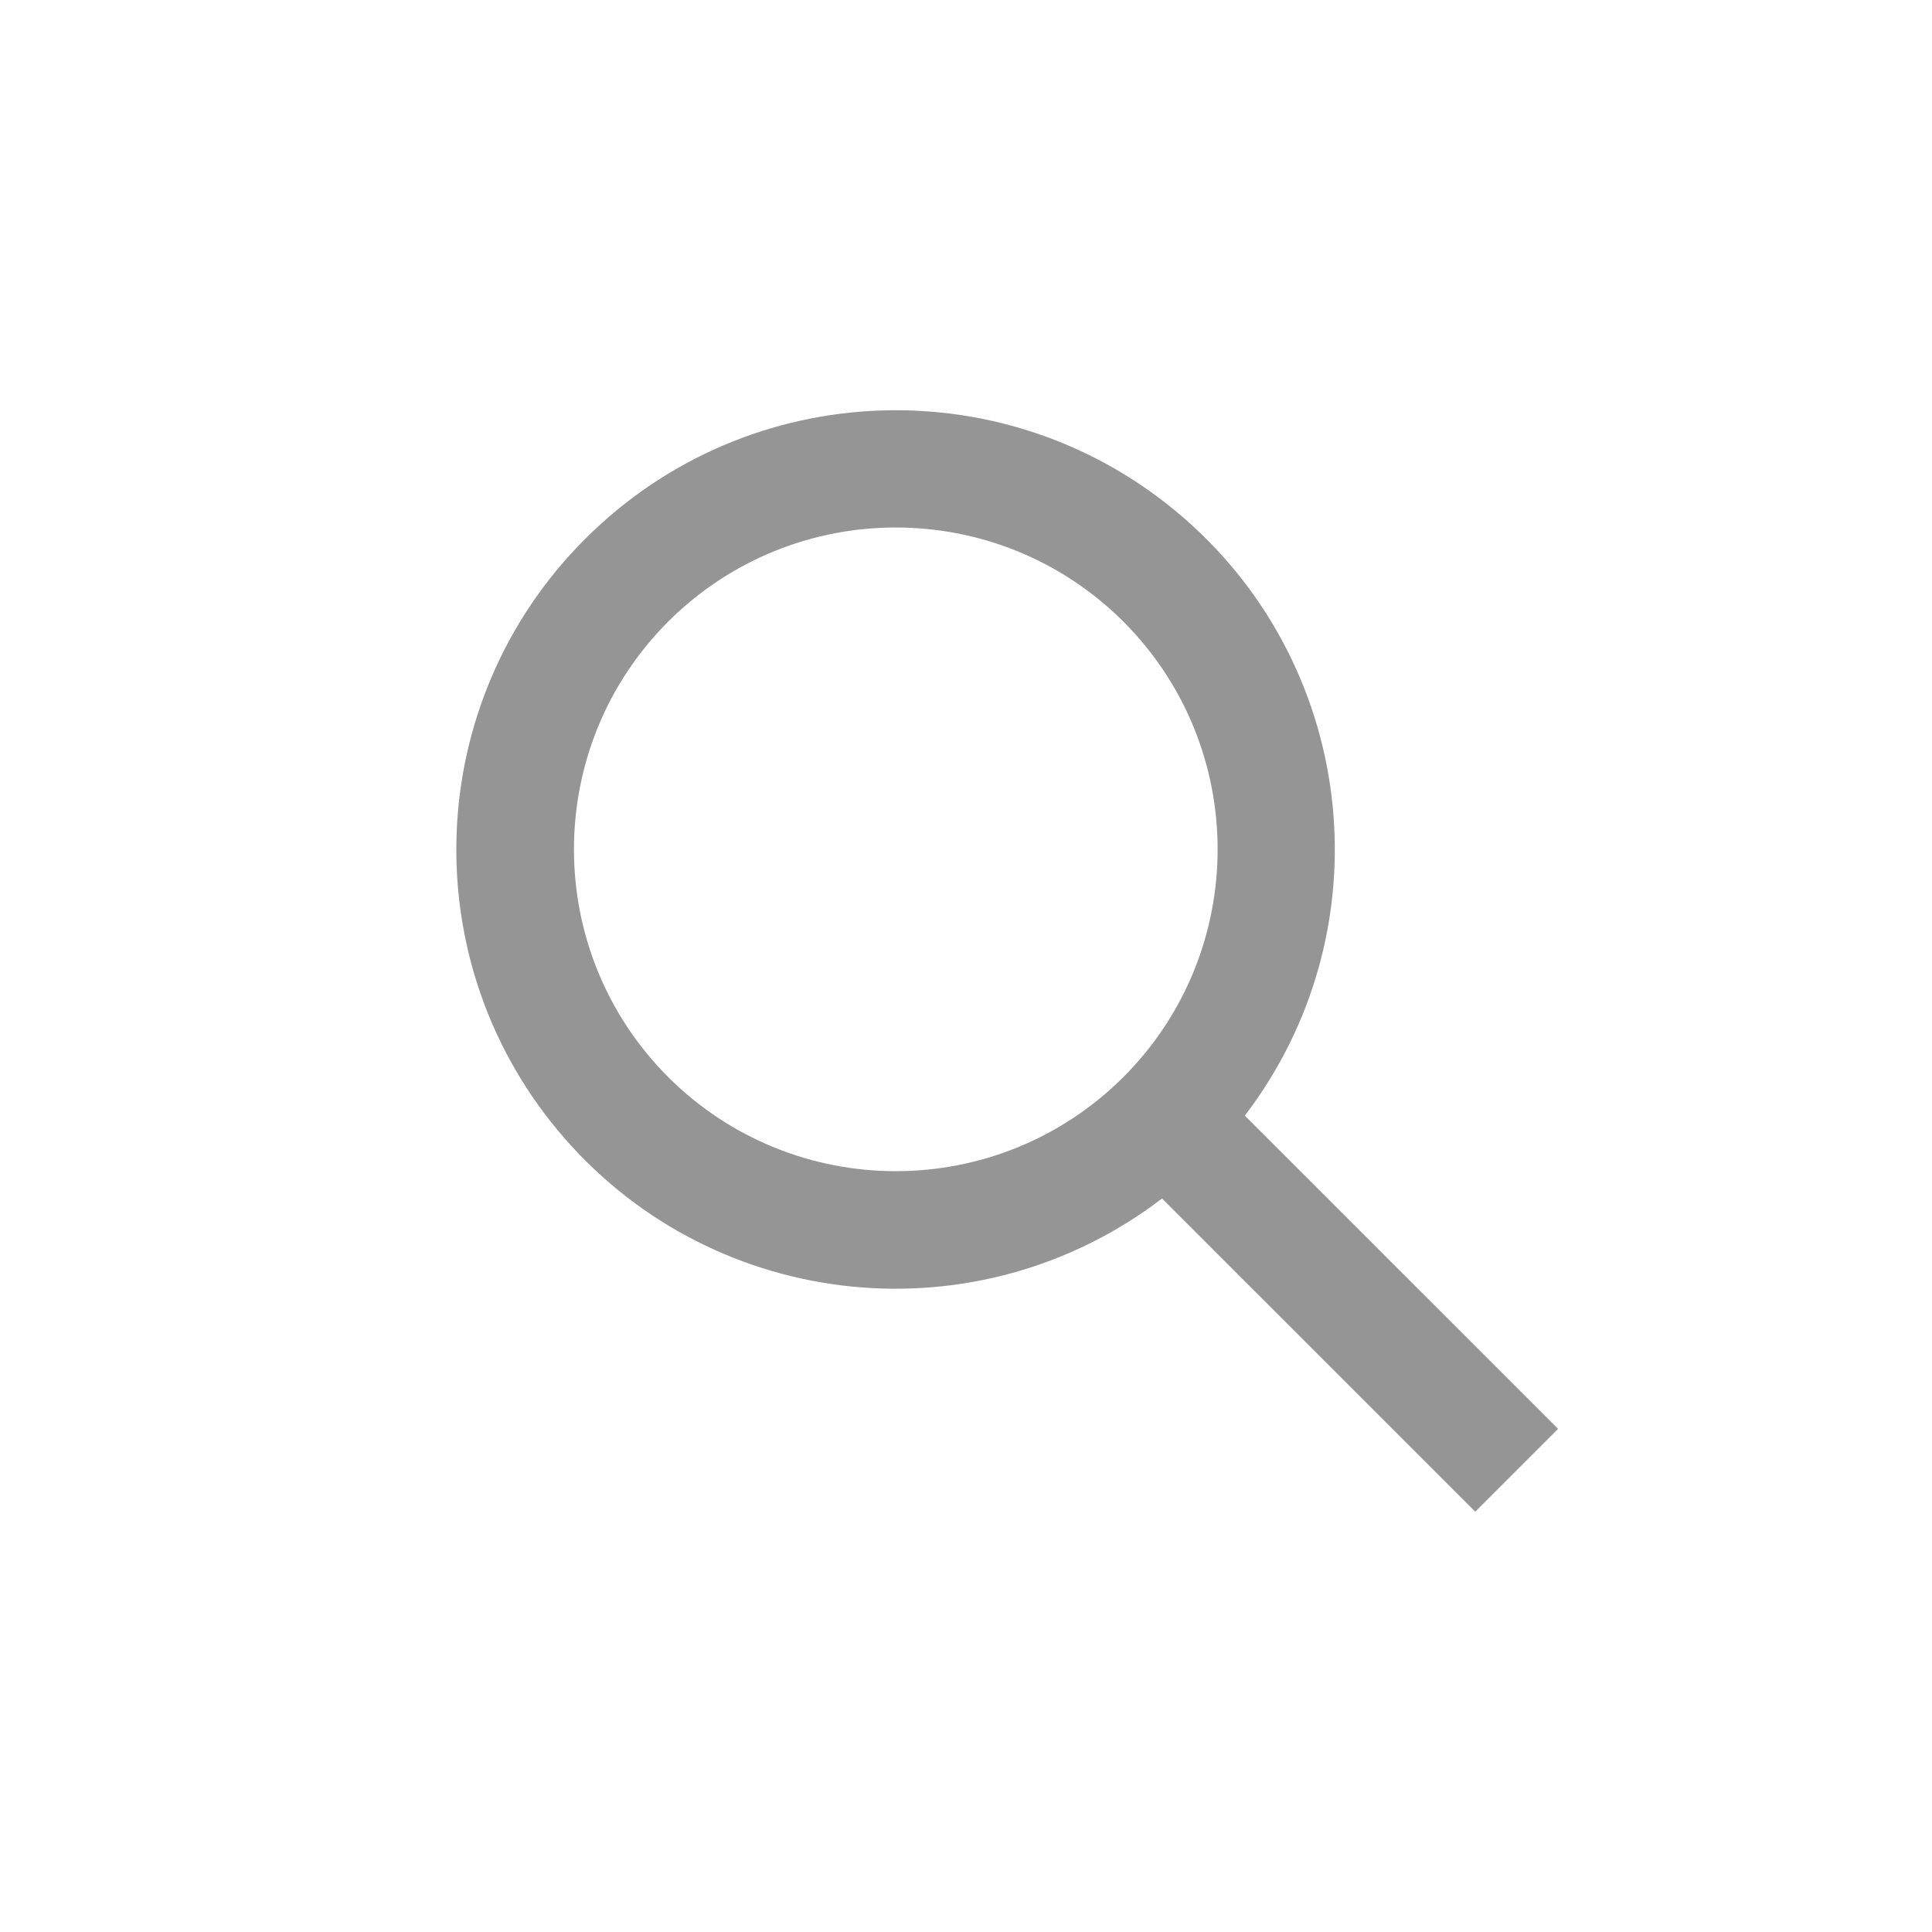
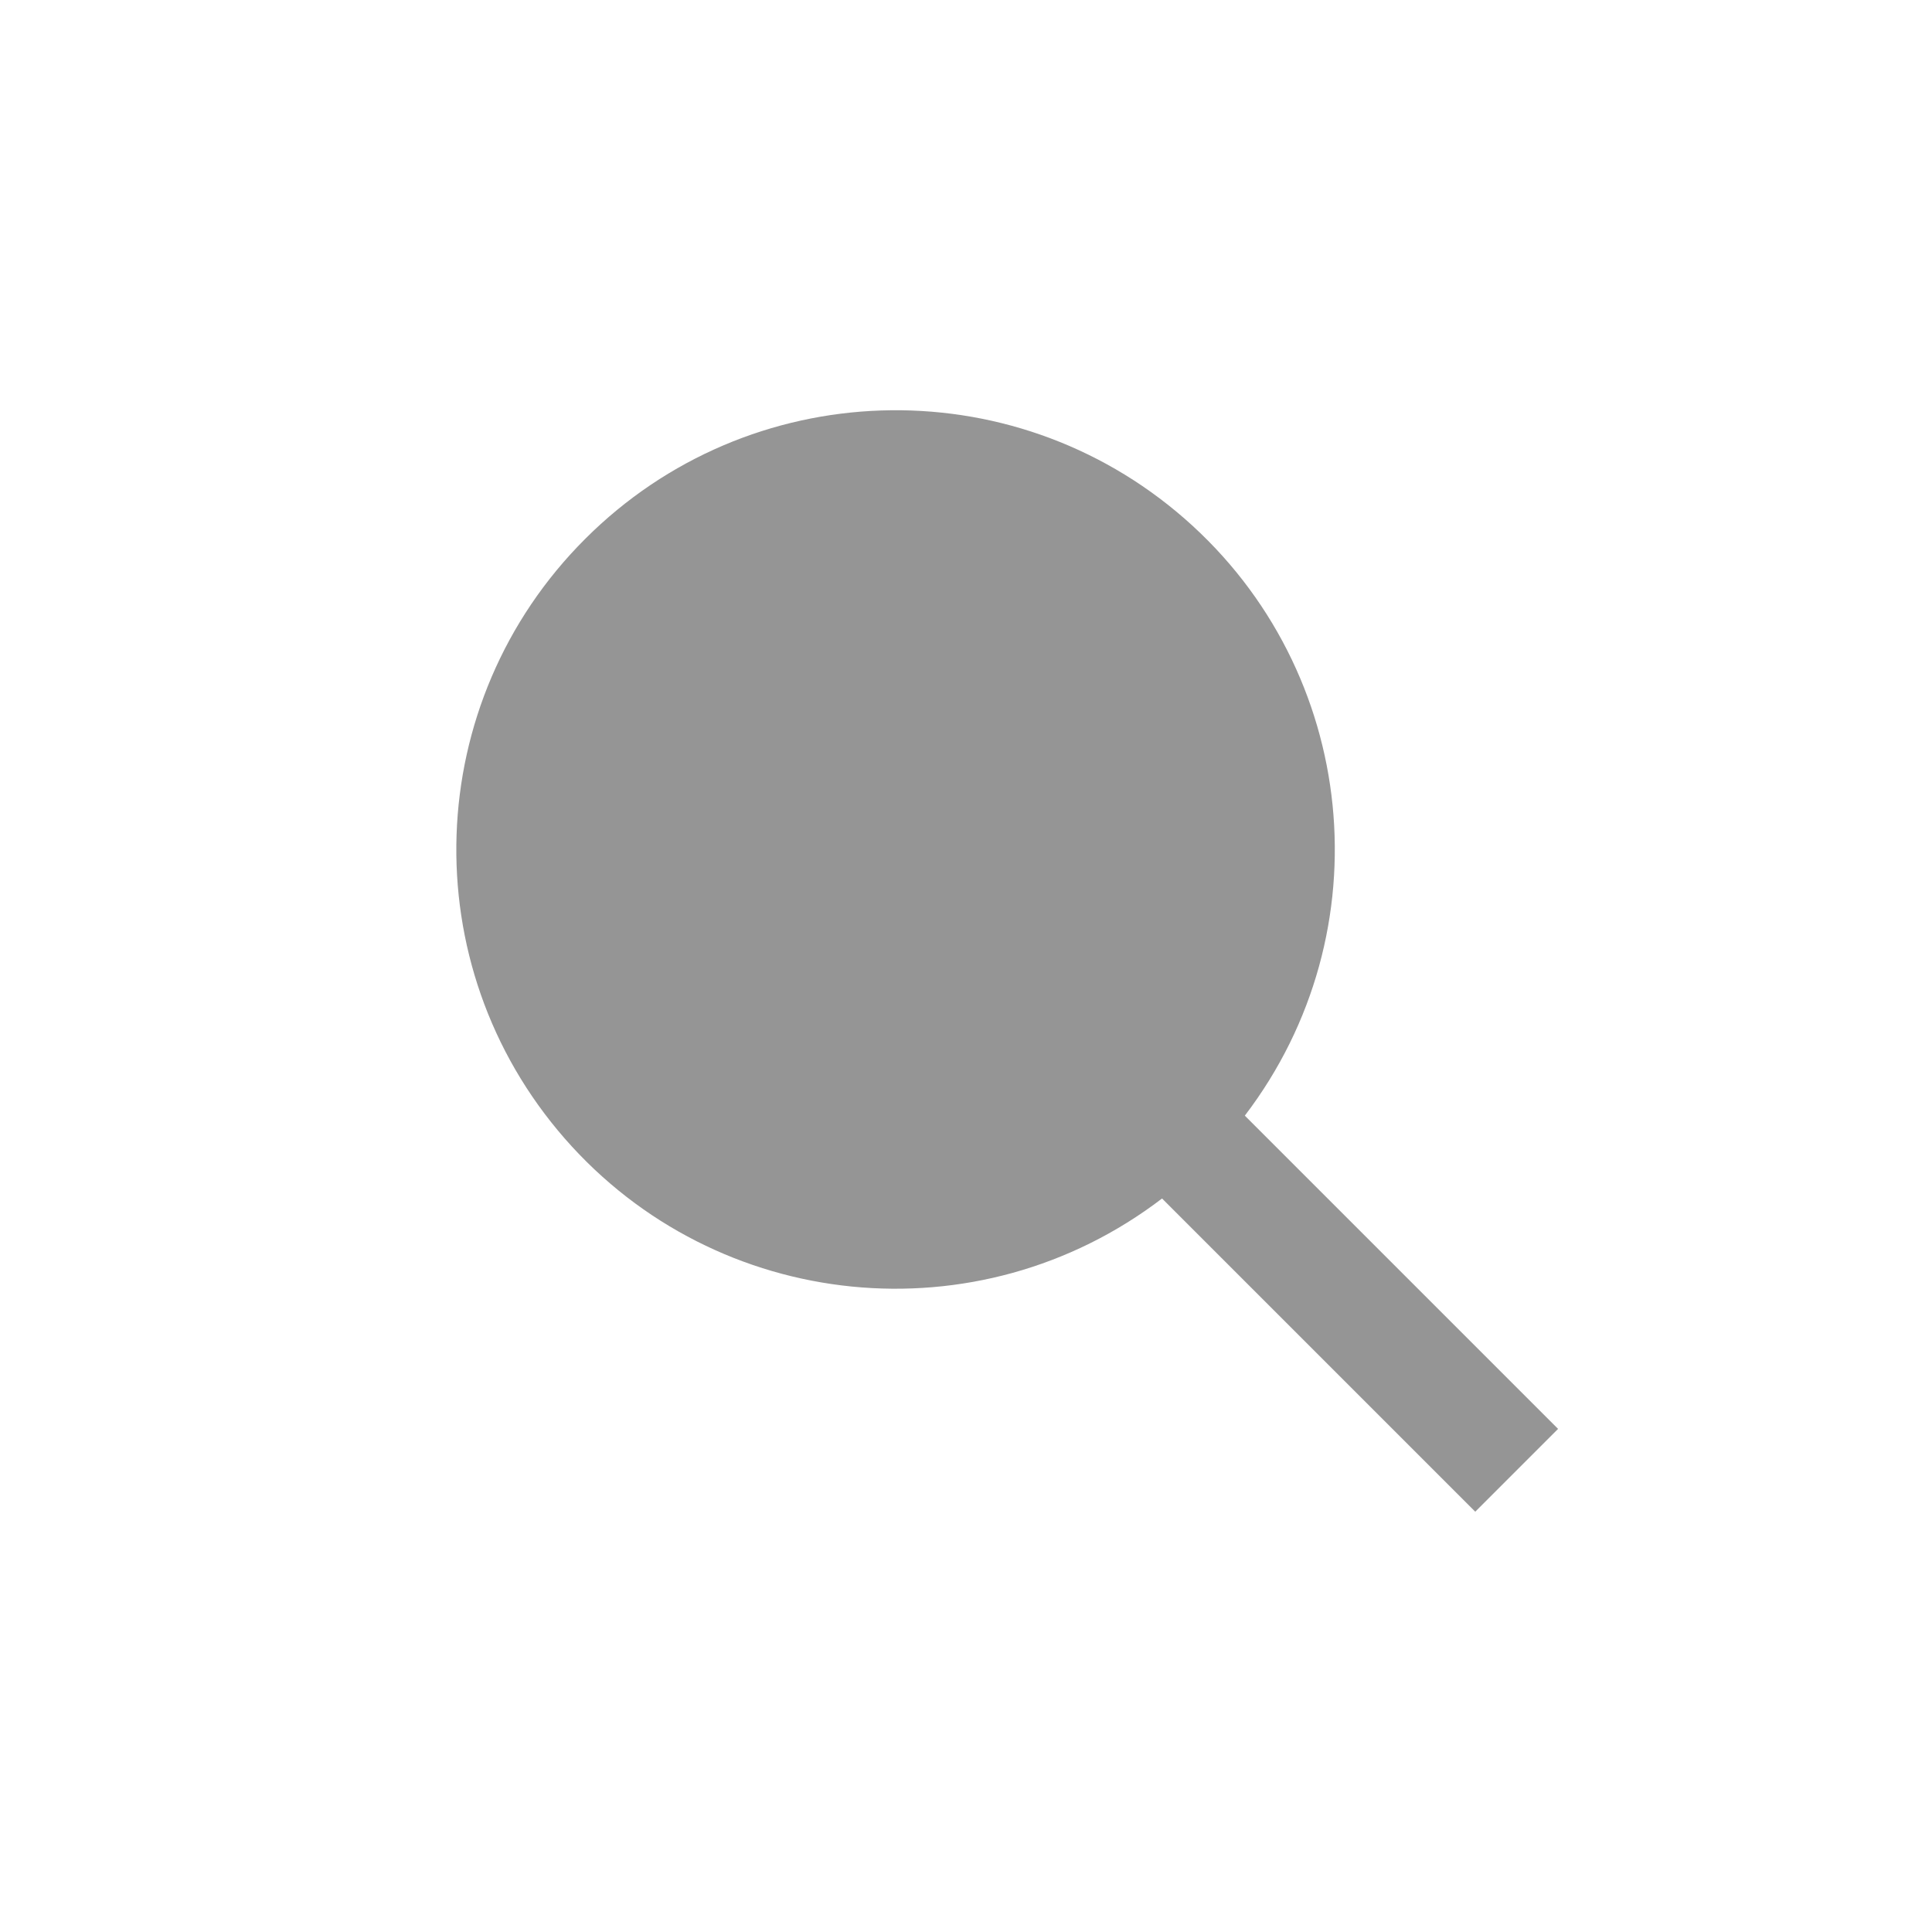
- <svg xmlns="http://www.w3.org/2000/svg" width="22" height="22" fill="none">
-   <path fill-rule="evenodd" d="M12.793 12.264a3.67 3.67 0 0 1-5.185 0 3.67 3.67 0 0 1 0-5.185 3.67 3.67 0 0 1 5.185 0 3.67 3.67 0 0 1 0 5.185zm.44 1.383a5 5 0 0 1-6.569-7.511 5 5 0 0 1 7.511 6.568l3.567 3.567-.943.943-3.567-3.567z" fill="#959595" />
+ <svg xmlns="http://www.w3.org/2000/svg" width="22" height="22" fill="none" xmlnsV="https://vecta.io/nano">
+   <path fillRule="evenodd" d="M12.793 12.264a3.67 3.67 0 0 1-5.185 0 3.67 3.67 0 0 1 0-5.185 3.67 3.67 0 0 1 5.185 0 3.67 3.67 0 0 1 0 5.185zm.44 1.383a5 5 0 0 1-6.569-7.511 5 5 0 0 1 7.511 6.568l3.567 3.567-.943.943-3.567-3.567z" fill="#959595" />
</svg>
